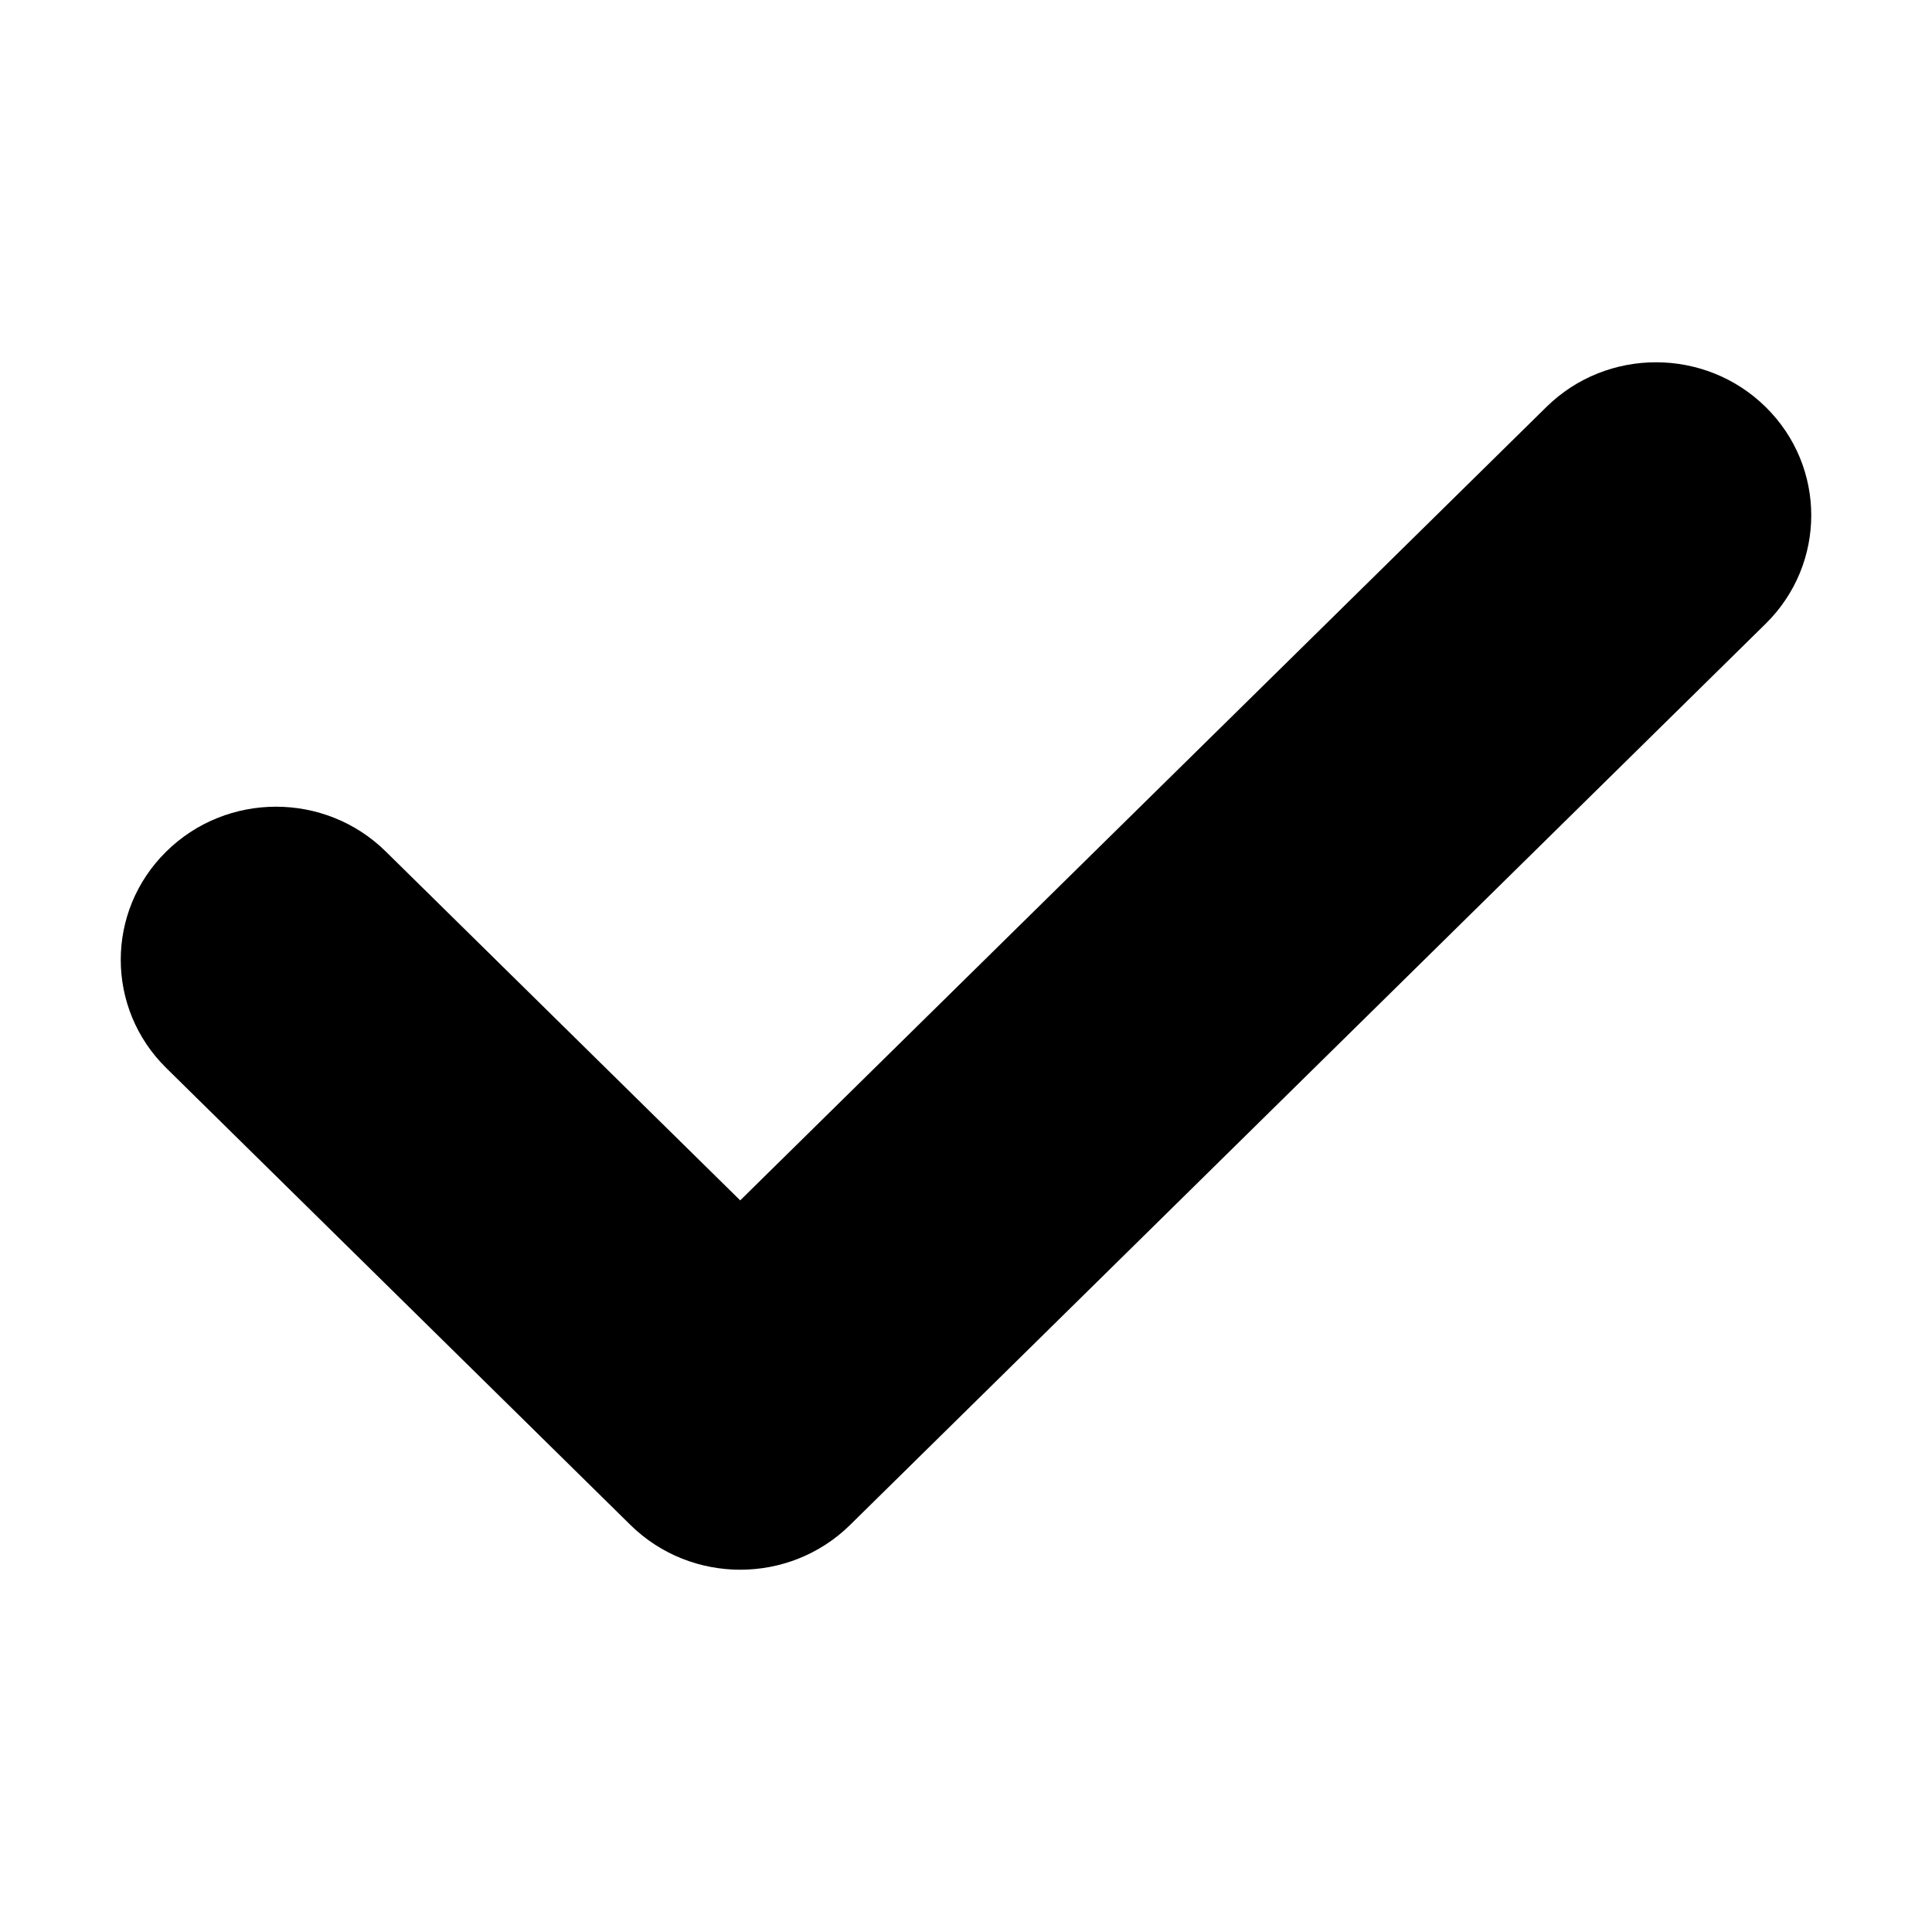
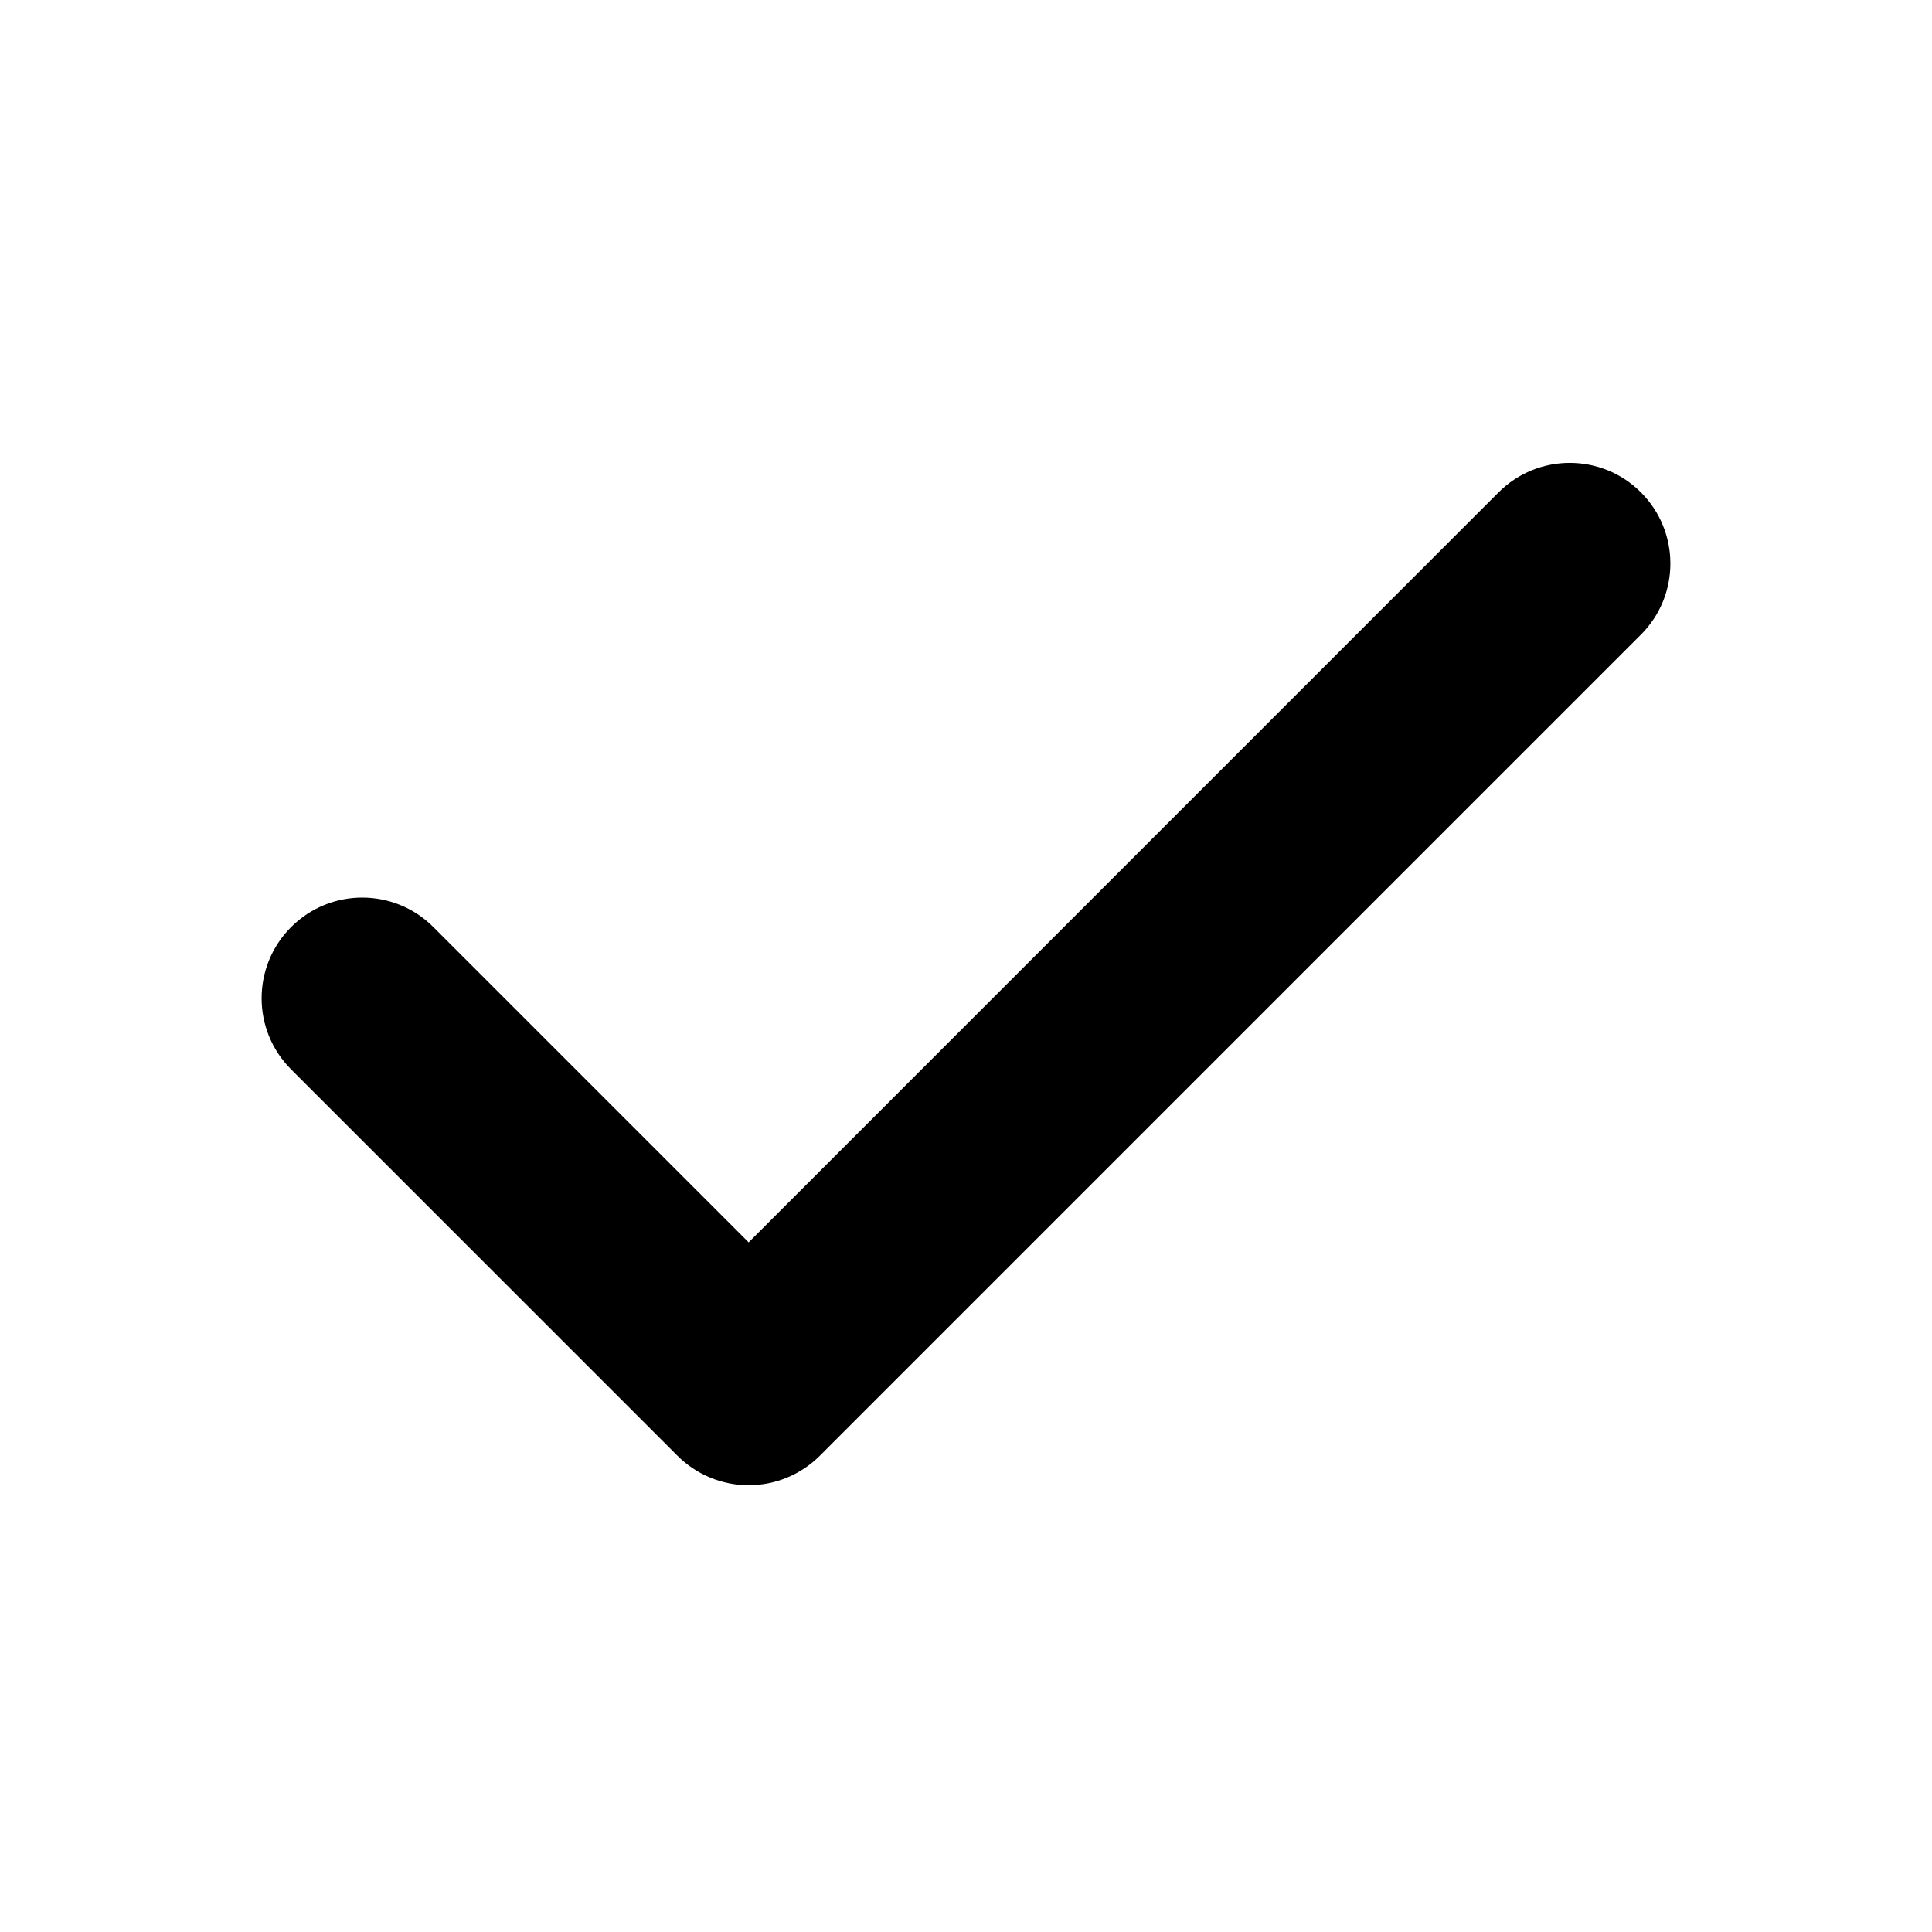
- <svg xmlns="http://www.w3.org/2000/svg" viewBox="0 0 16 16" fill="none">
-   <path fill-rule="evenodd" clip-rule="evenodd" d="M14.624 3.372C15.126 3.867 15.125 4.67 14.623 5.165L7.039 12.63C6.537 13.123 5.724 13.123 5.222 12.63L1.377 8.845C0.875 8.351 0.874 7.548 1.376 7.053C1.878 6.557 2.692 6.557 3.194 7.051L6.13 9.941L12.806 3.371C13.308 2.876 14.123 2.877 14.624 3.372Z" fill="currentColor" />
+ <svg xmlns="http://www.w3.org/2000/svg" width="24" height="24" viewBox="0 0 24 24" fill="none">
+   <path d="M18.616 6.116C19.104 5.628 19.896 5.628 20.384 6.116C20.872 6.604 20.872 7.396 20.384 7.884L10.184 18.084C9.949 18.318 9.631 18.45 9.3 18.45C8.968 18.45 8.65 18.318 8.416 18.084L3.616 13.284C3.128 12.796 3.128 12.005 3.616 11.517C4.104 11.028 4.896 11.028 5.384 11.517L9.3 15.433L18.616 6.116Z" fill="currentColor" />
</svg>
